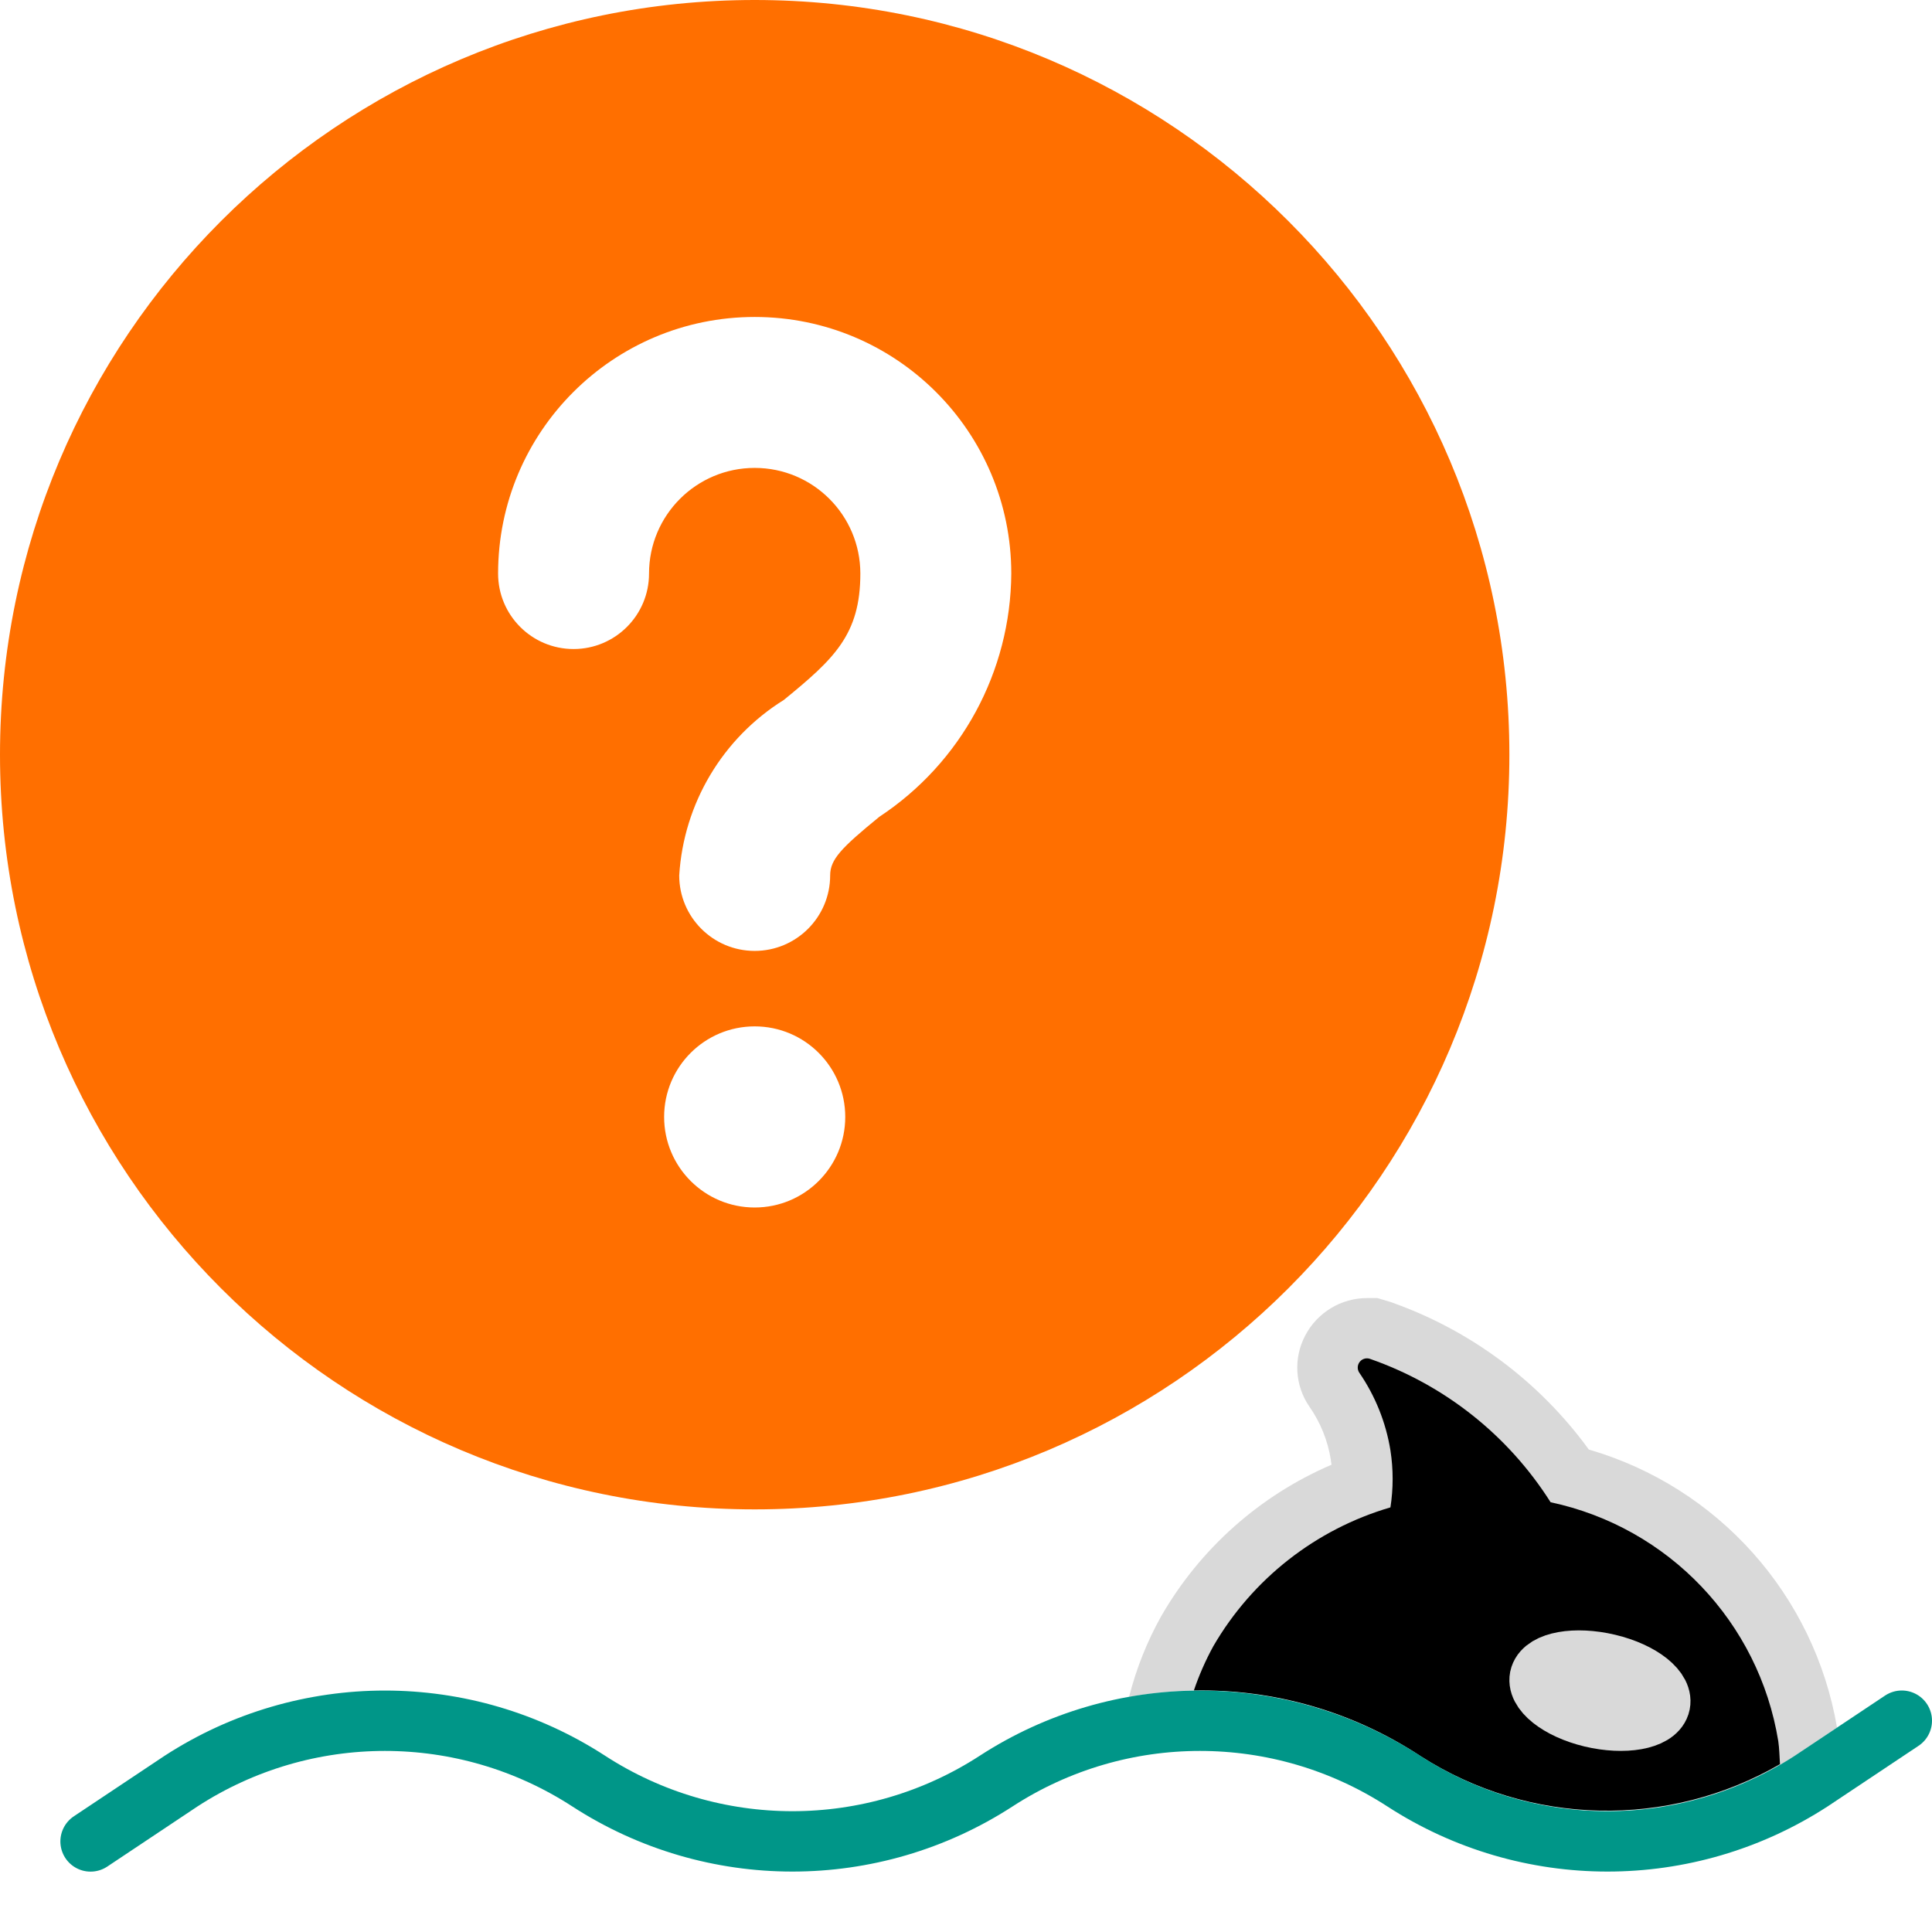
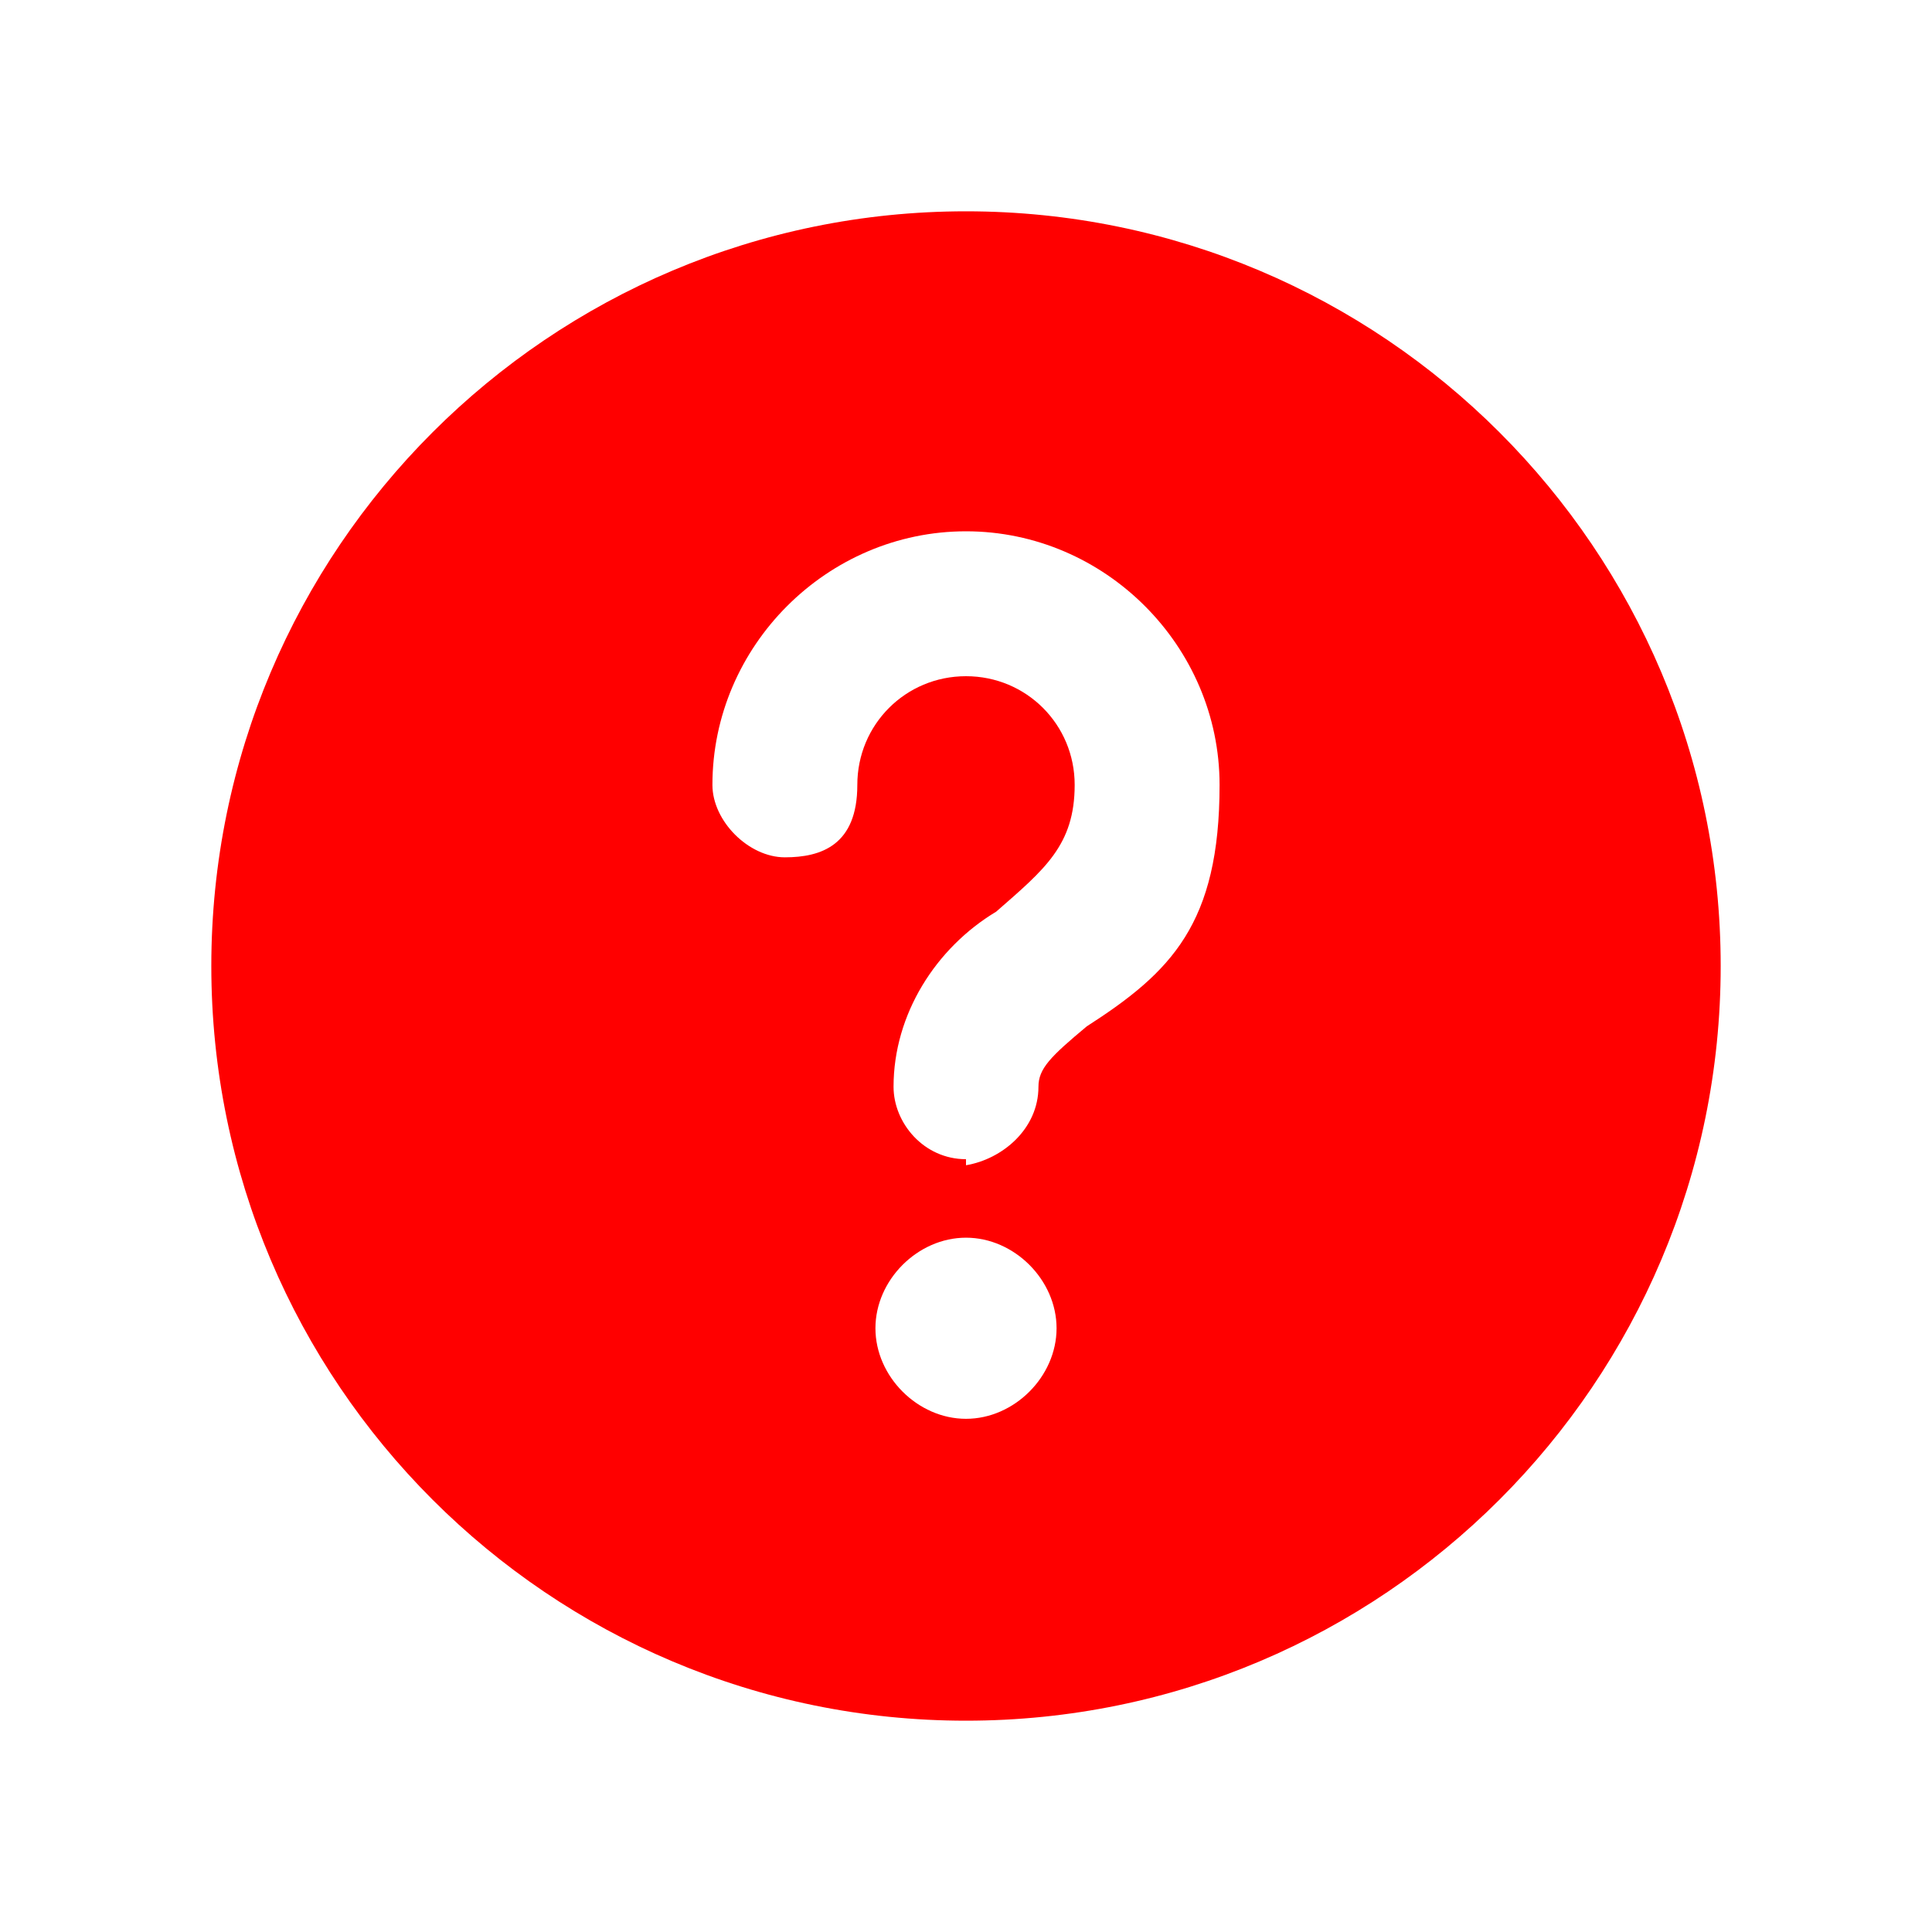
- <svg xmlns="http://www.w3.org/2000/svg" width="32" height="32" viewBox="0 0 32 32">
-   <path d="M23.527,29.084a5.722,5.722,0,0,0,6.2,0l.7-.469a5.816,5.816,0,0,0-4.111-4.606,6.871,6.871,0,0,0-3.285-2.444l-.216-.065h-.169a1.156,1.156,0,0,0-1.027.62,1.138,1.138,0,0,0,.07,1.18,2.116,2.116,0,0,1,.354.88c0,.026.008.053.012.08a5.972,5.972,0,0,0-2.824,2.513,5.511,5.511,0,0,0-.53,1.334A6.626,6.626,0,0,1,23.527,29.084Z" style="fill:#d9d9d9" />
-   <path d="M19.774,28a6.585,6.585,0,0,1,3.753,1.086,5.72,5.72,0,0,0,5.955.134c-.008-.127-.01-.254-.028-.38h0a4.84,4.84,0,0,0-3.771-3.958A5.8,5.8,0,0,0,22.7,22.51a.153.153,0,0,0-.188.223,3.165,3.165,0,0,1,.518,1.29,3.076,3.076,0,0,1,0,.944,5.022,5.022,0,0,0-2.934,2.3h0A4.611,4.611,0,0,0,19.774,28Z" />
-   <path d="M26.361,28.441c.546.13,1.052.039,1.129-.2s-.3-.546-.851-.677-1.052-.039-1.129.2S25.814,28.31,26.361,28.441Z" style="fill:#d9d9d9;stroke:#d9d9d9;stroke-miterlimit:10" />
-   <path d="M1.5,30.5l1.5-1a6.2,6.2,0,0,1,6.75,0h0a6.2,6.2,0,0,0,6.75,0h0a6.2,6.2,0,0,1,6.75,0h0a6.2,6.2,0,0,0,6.75,0l1.5-1" style="fill:none;stroke:#009688;stroke-linecap:round;stroke-linejoin:round" />
-   <path d="M12.5,25A12.5,12.5,0,1,0,0,12.5,12.5,12.5,0,0,0,12.5,25Zm0-5A1.5,1.5,0,1,1,14,18.5,1.5,1.5,0,0,1,12.5,20Zm0-4.25a1.25,1.25,0,0,1-1.25-1.25,3.692,3.692,0,0,1,1.733-2.907c.832-.68,1.267-1.081,1.267-2.093a1.75,1.75,0,0,0-3.5,0,1.25,1.25,0,0,1-2.5,0,4.25,4.25,0,0,1,8.5,0,4.862,4.862,0,0,1-2.186,4.029c-.63.515-.814.705-.814.971A1.25,1.25,0,0,1,12.5,15.75Z" style="fill:#ff6f00" />
+ <svg xmlns="http://www.w3.org/2000/svg" id="_레이어_1" data-name=" 레이어 1" width="11.3mm" height="11.3mm" baseProfile="tiny" version="1.2" viewBox="0 0 32 32">
+   <path d="M16,28.5c6.9,0,12.5-5.6,12.5-12.5S22.9,3.5,16,3.5,3.5,9.1,3.5,16s5.6,12.5,12.5,12.5ZM16,23.5c-.8,0-1.5-.7-1.5-1.5s.7-1.5,1.5-1.5,1.5.7,1.5,1.5-.7,1.5-1.5,1.5ZM16,19.2c-.7,0-1.2-.6-1.2-1.2,0-1.2.7-2.3,1.7-2.9.8-.7,1.3-1.1,1.3-2.1s-.8-1.8-1.8-1.8-1.8.8-1.8,1.8-.6,1.2-1.2,1.2-1.2-.6-1.2-1.2c0-2.3,1.9-4.2,4.2-4.2s4.2,1.9,4.2,4.2-.8,3.1-2.2,4c-.6.5-.8.7-.8,1,0,.7-.6,1.2-1.2,1.3h0Z" fill="red" stroke-width="0" />
</svg>
